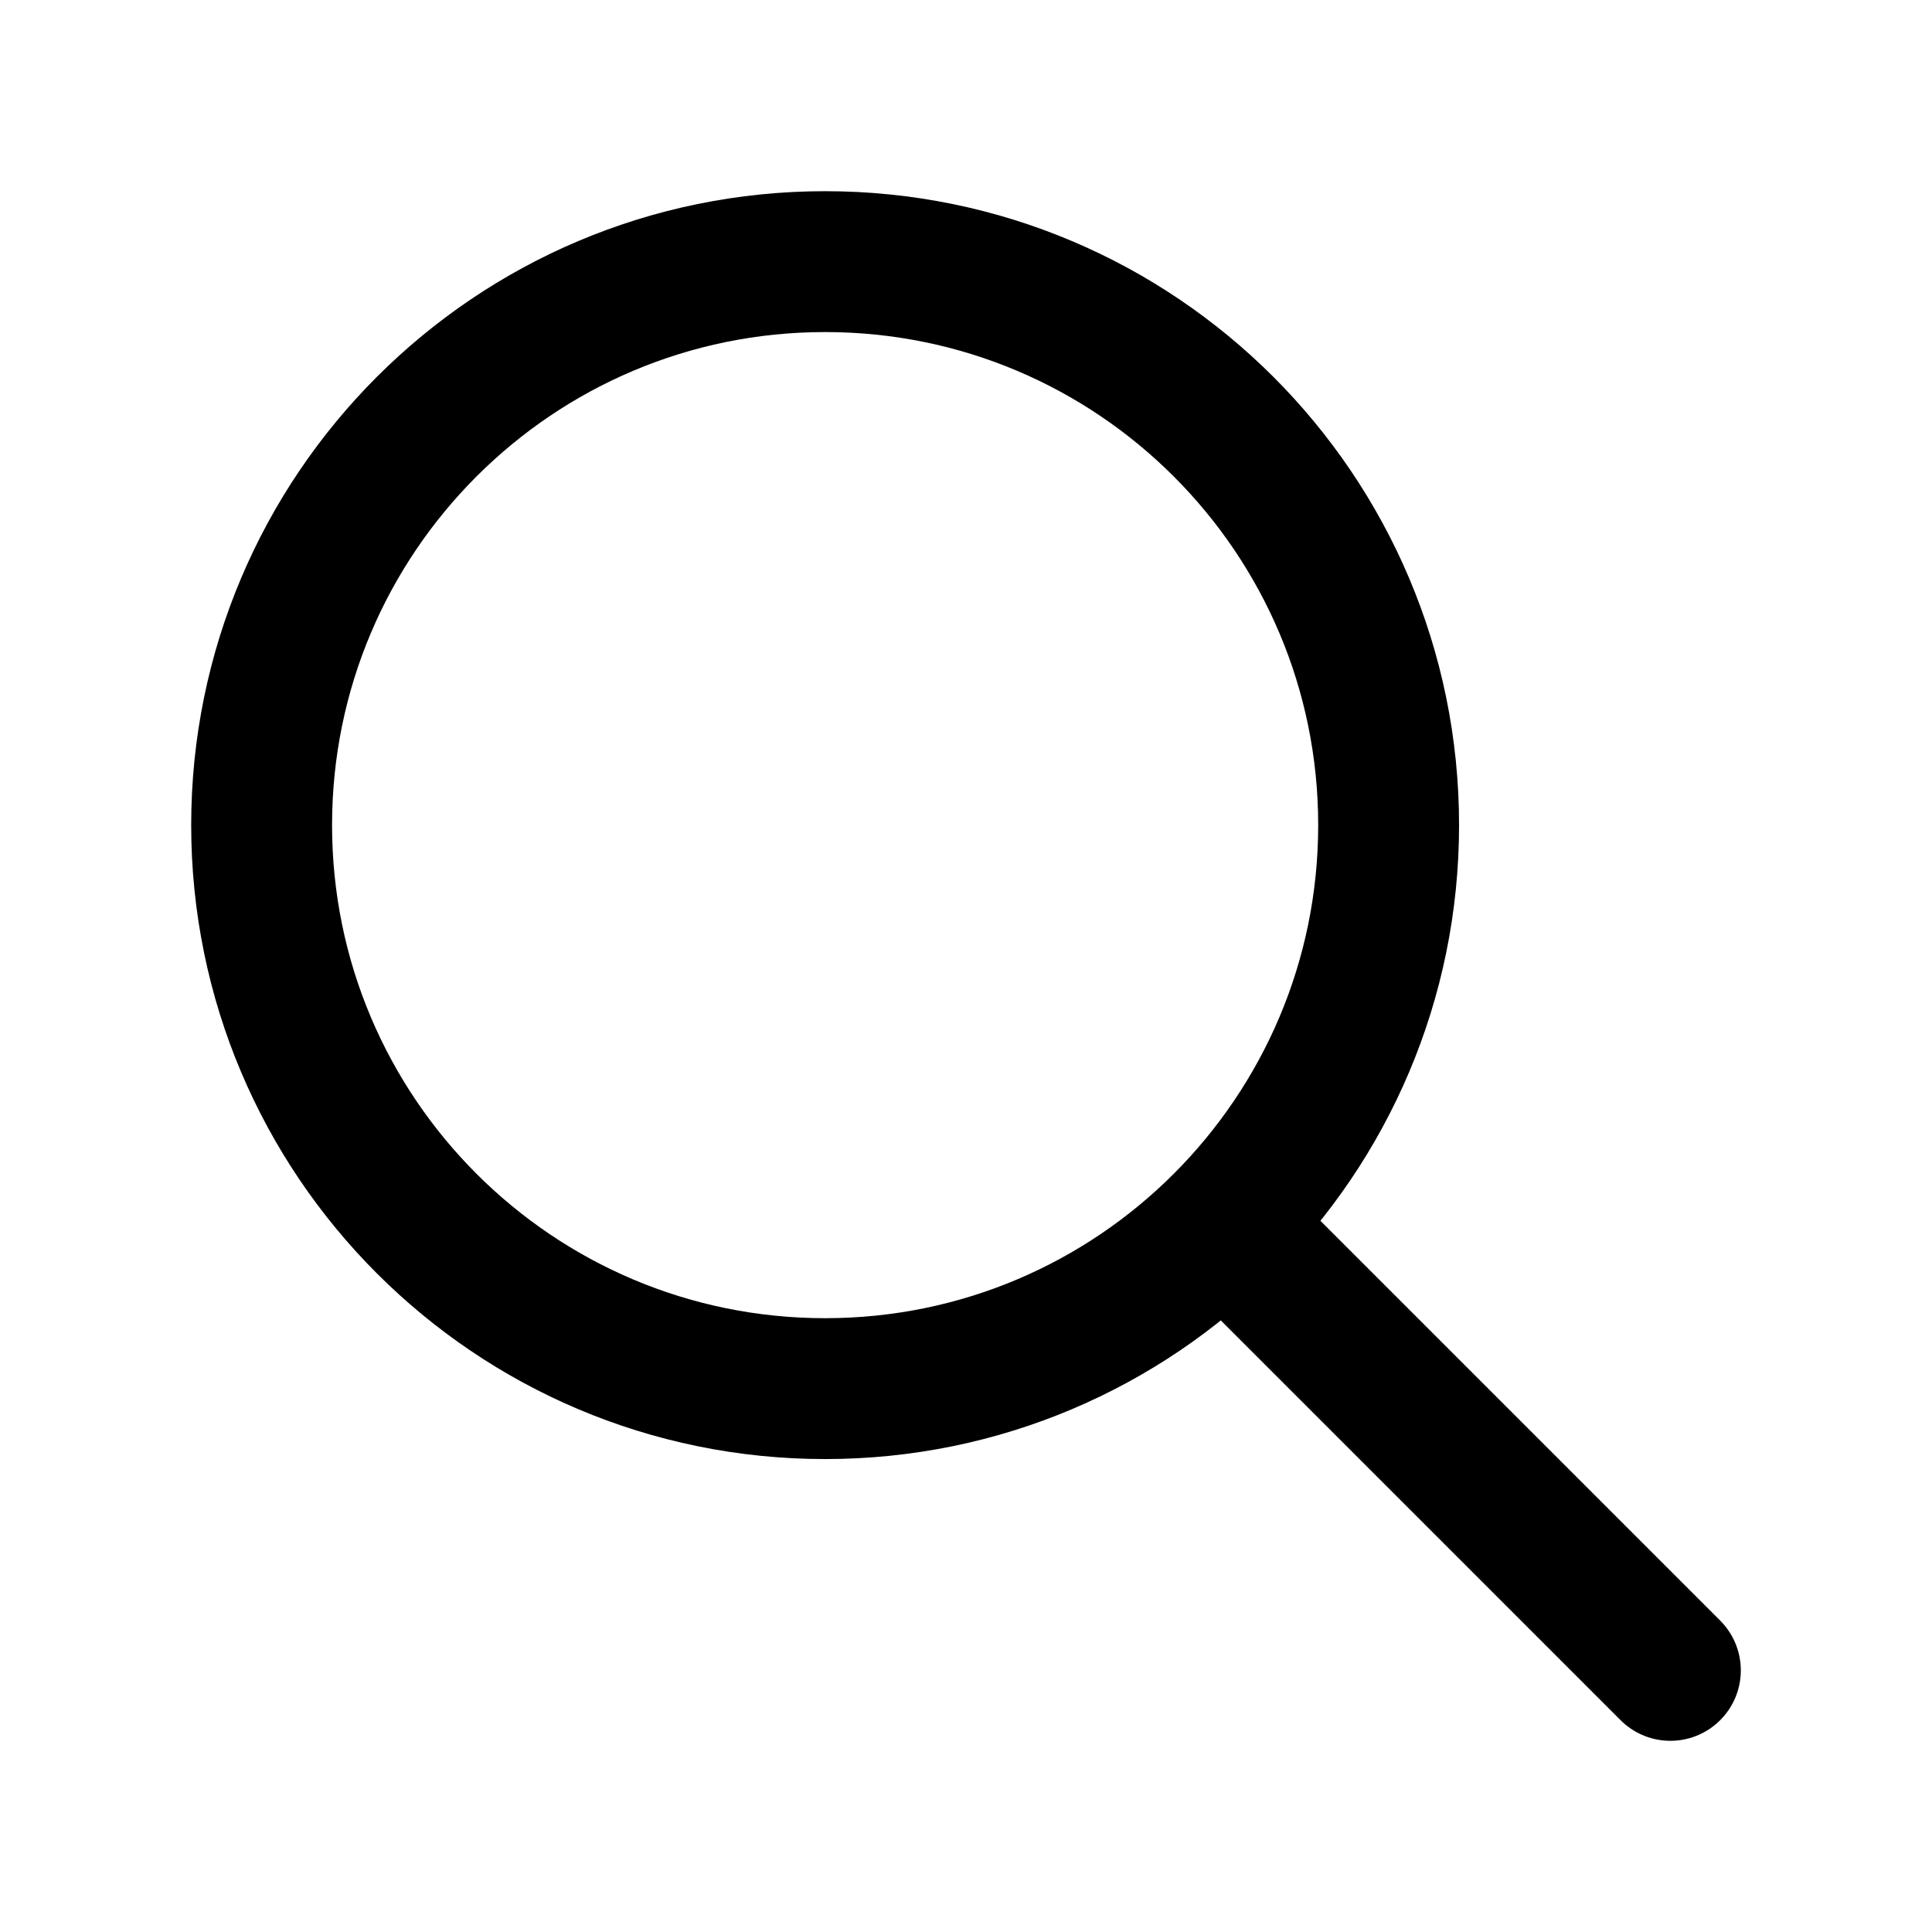
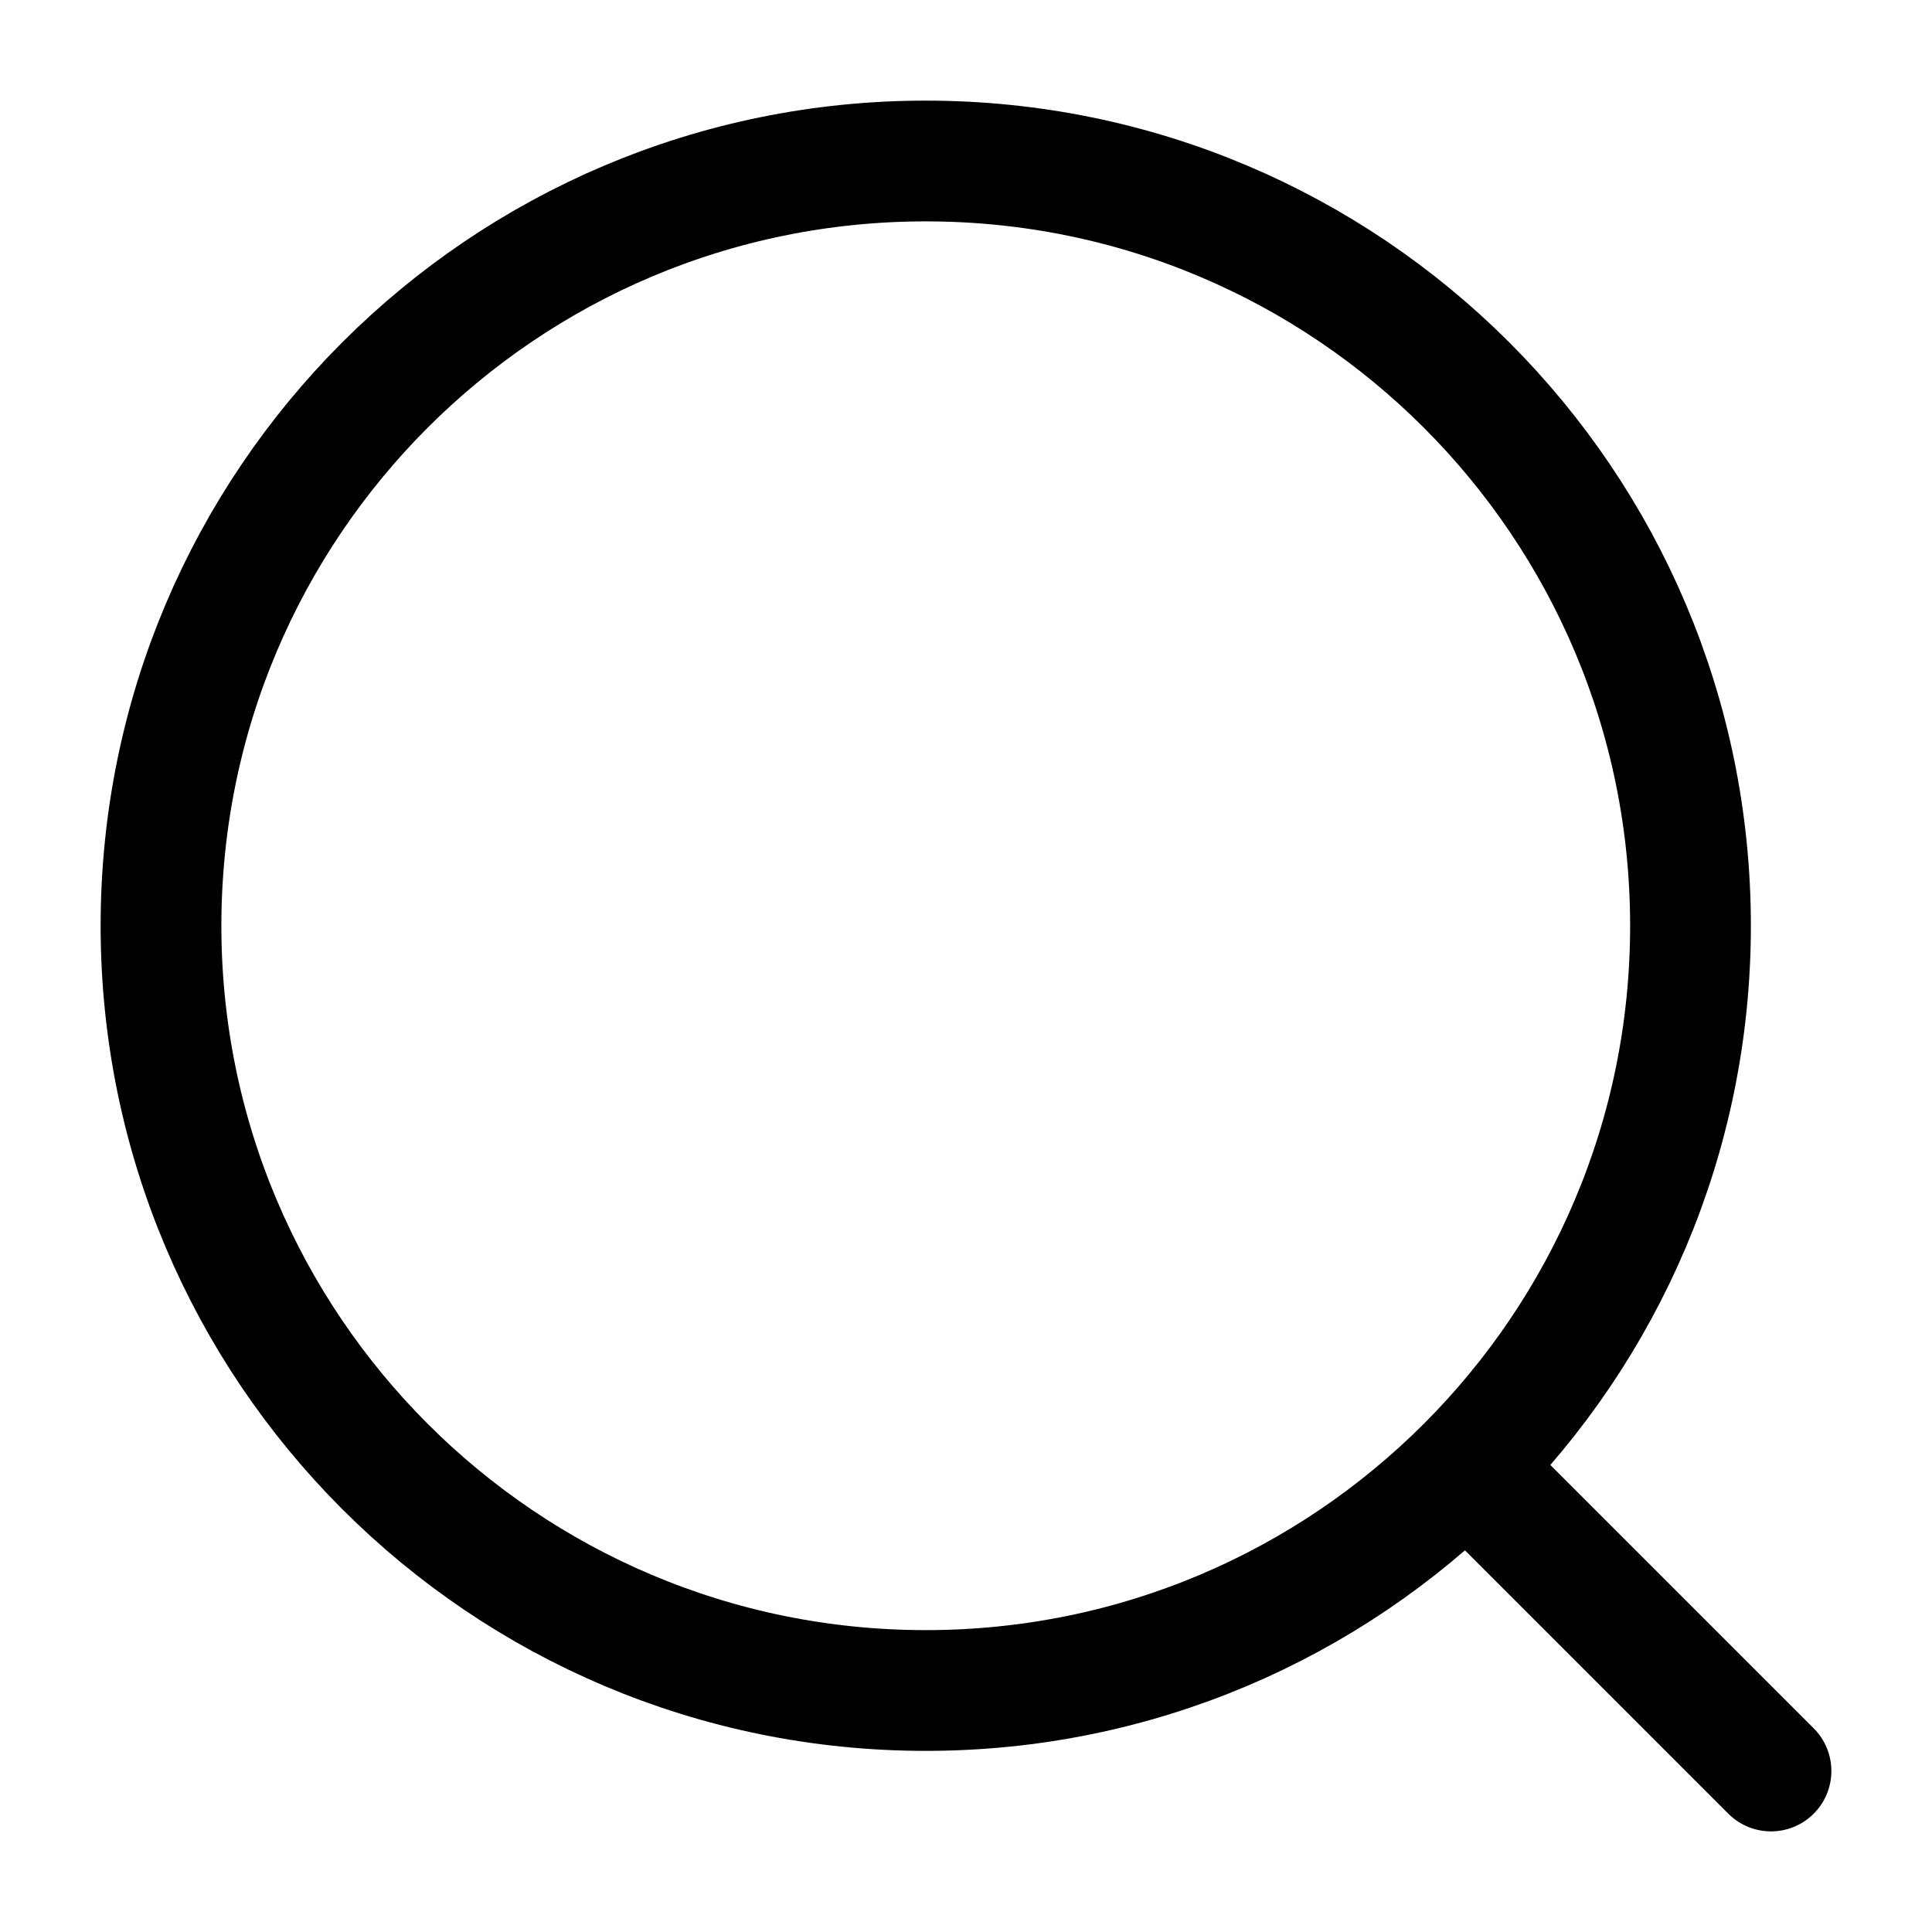
- <svg xmlns="http://www.w3.org/2000/svg" viewBox="0 0 24 24" fill="none" stroke="currentColor" stroke-width="1.75" stroke-linecap="round" stroke-linejoin="round">
-   <circle cx="10.25" cy="10.25" r="7" />
-   <path d="M15.4 15.4L20.75 20.75" />
+ <svg xmlns="http://www.w3.org/2000/svg" viewBox="0 0 24 24" fill="none" stroke="currentColor" stroke-width="1.5" stroke-linecap="round" stroke-linejoin="round">
+   <circle cx="11.5" cy="11.5" r="9.5" />
+   <path d="M18.25 18.25L22 22" />
</svg>
